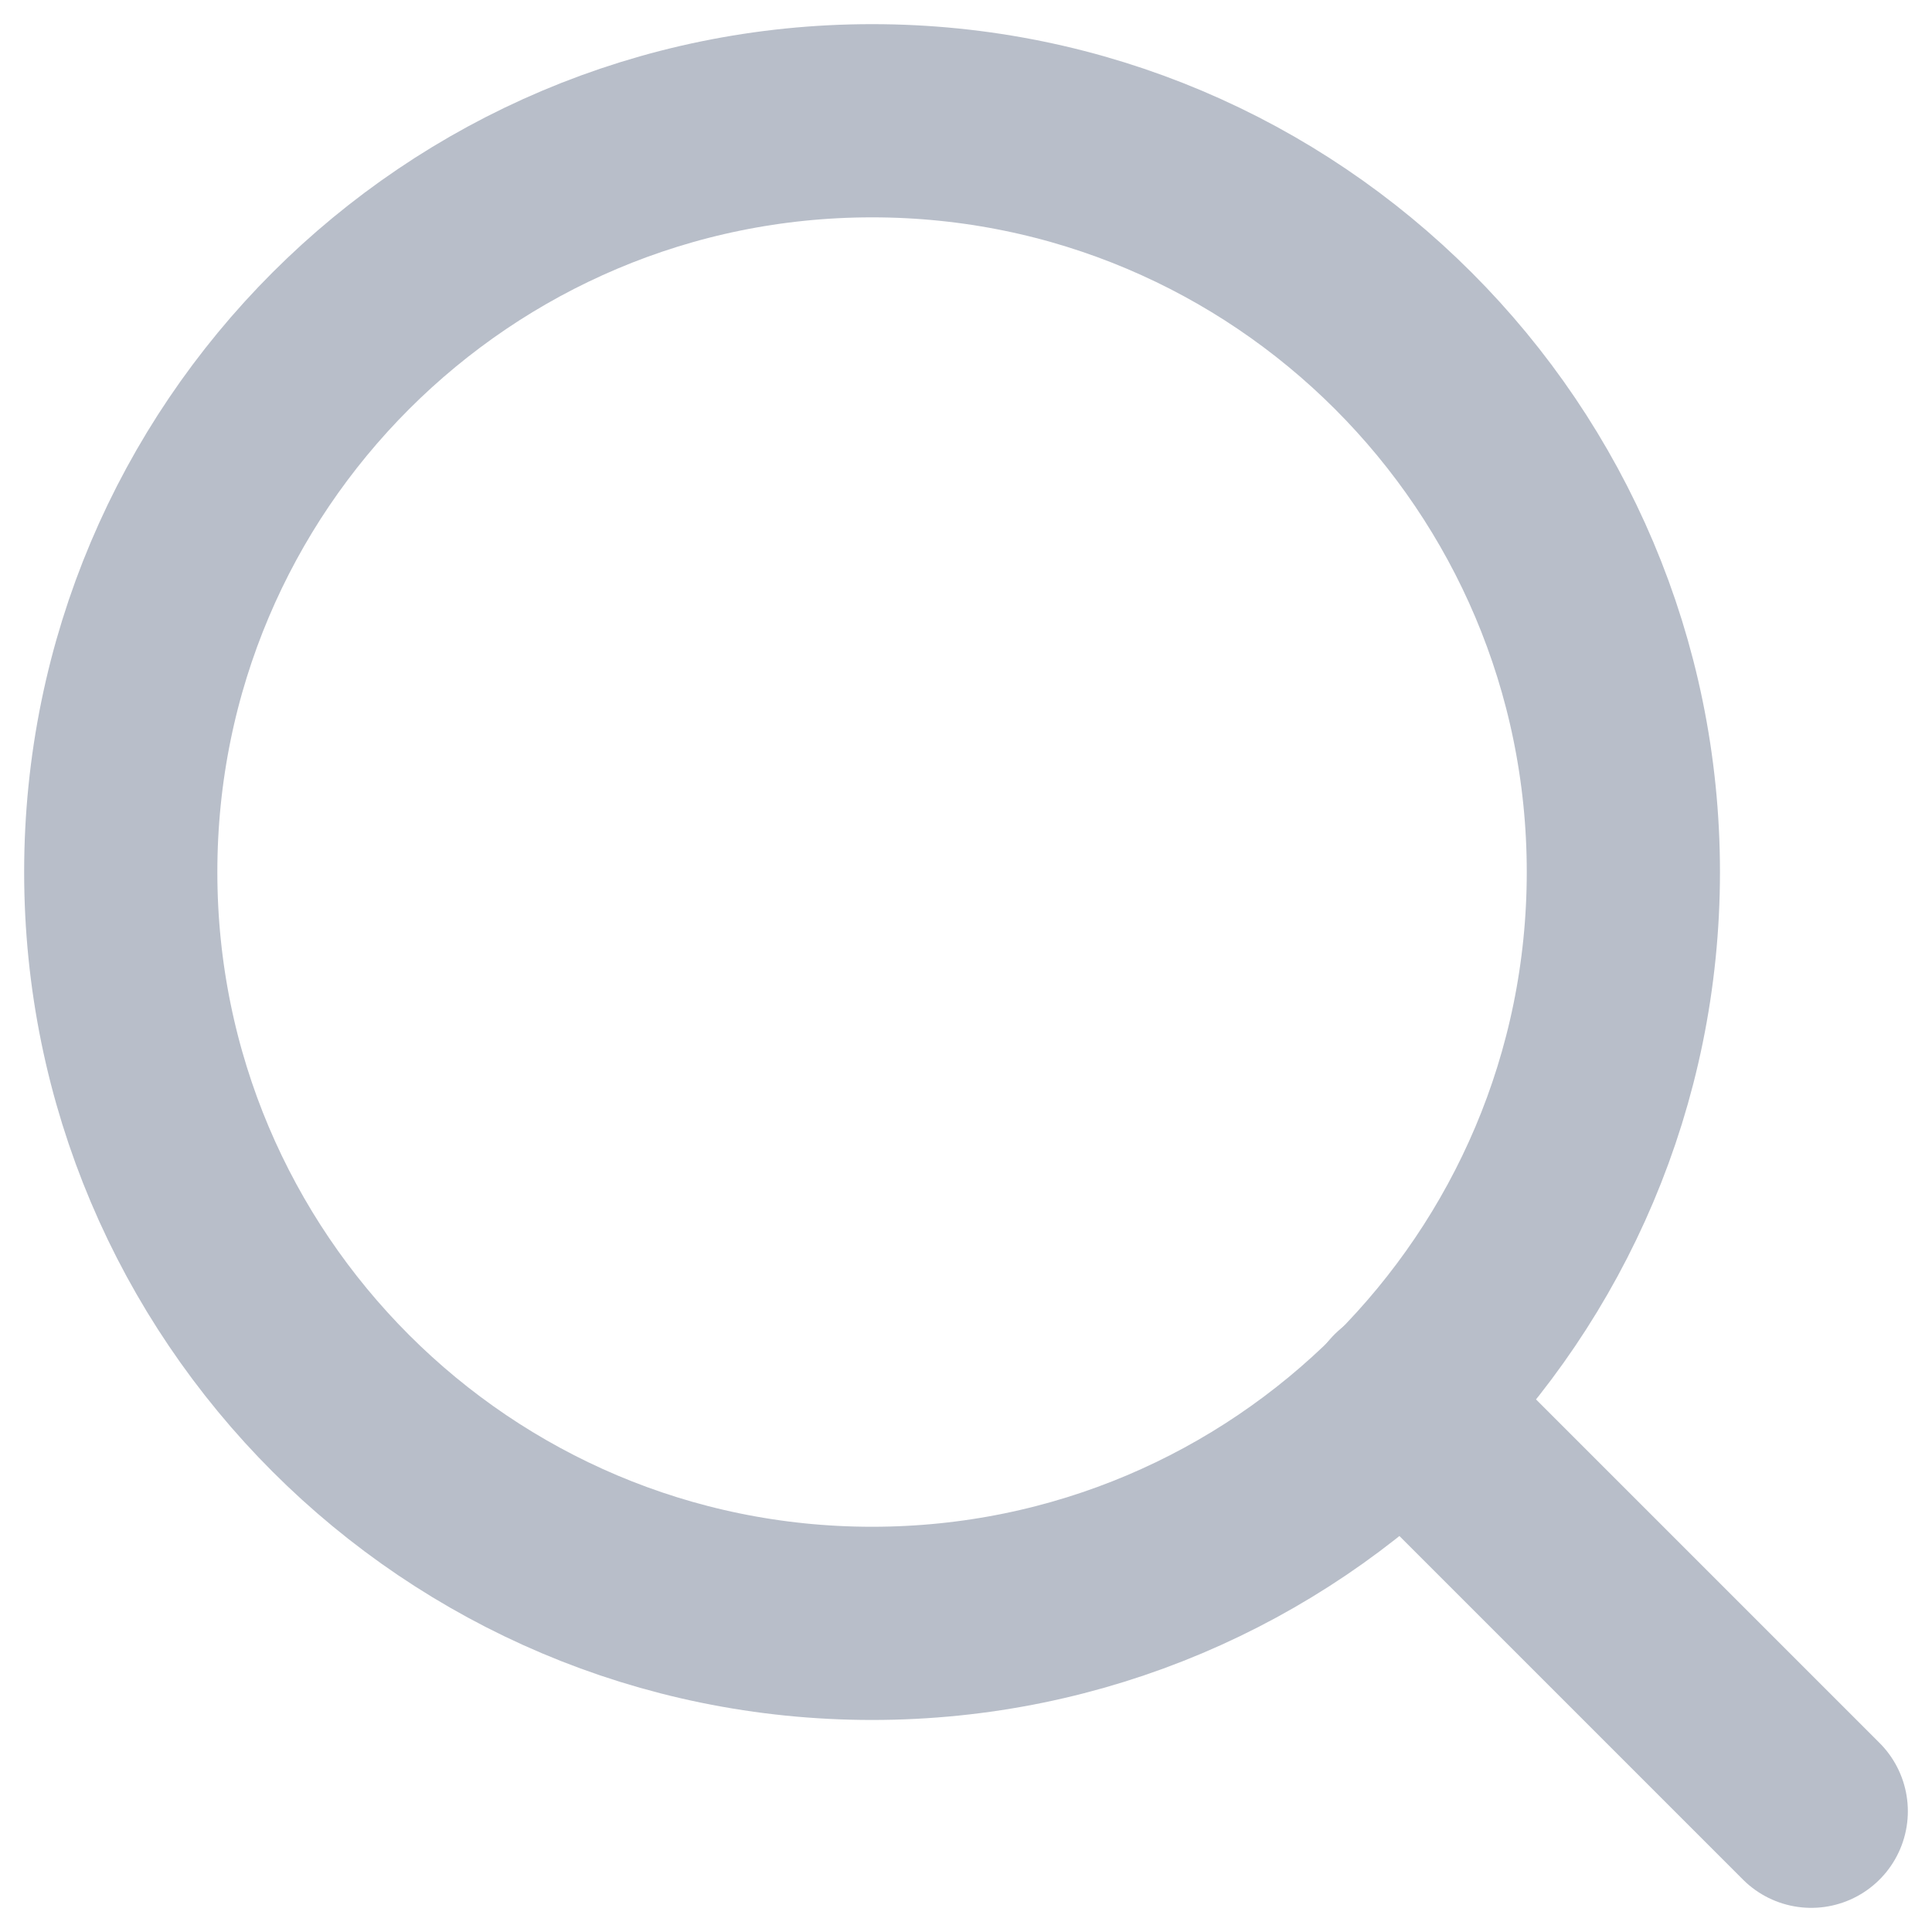
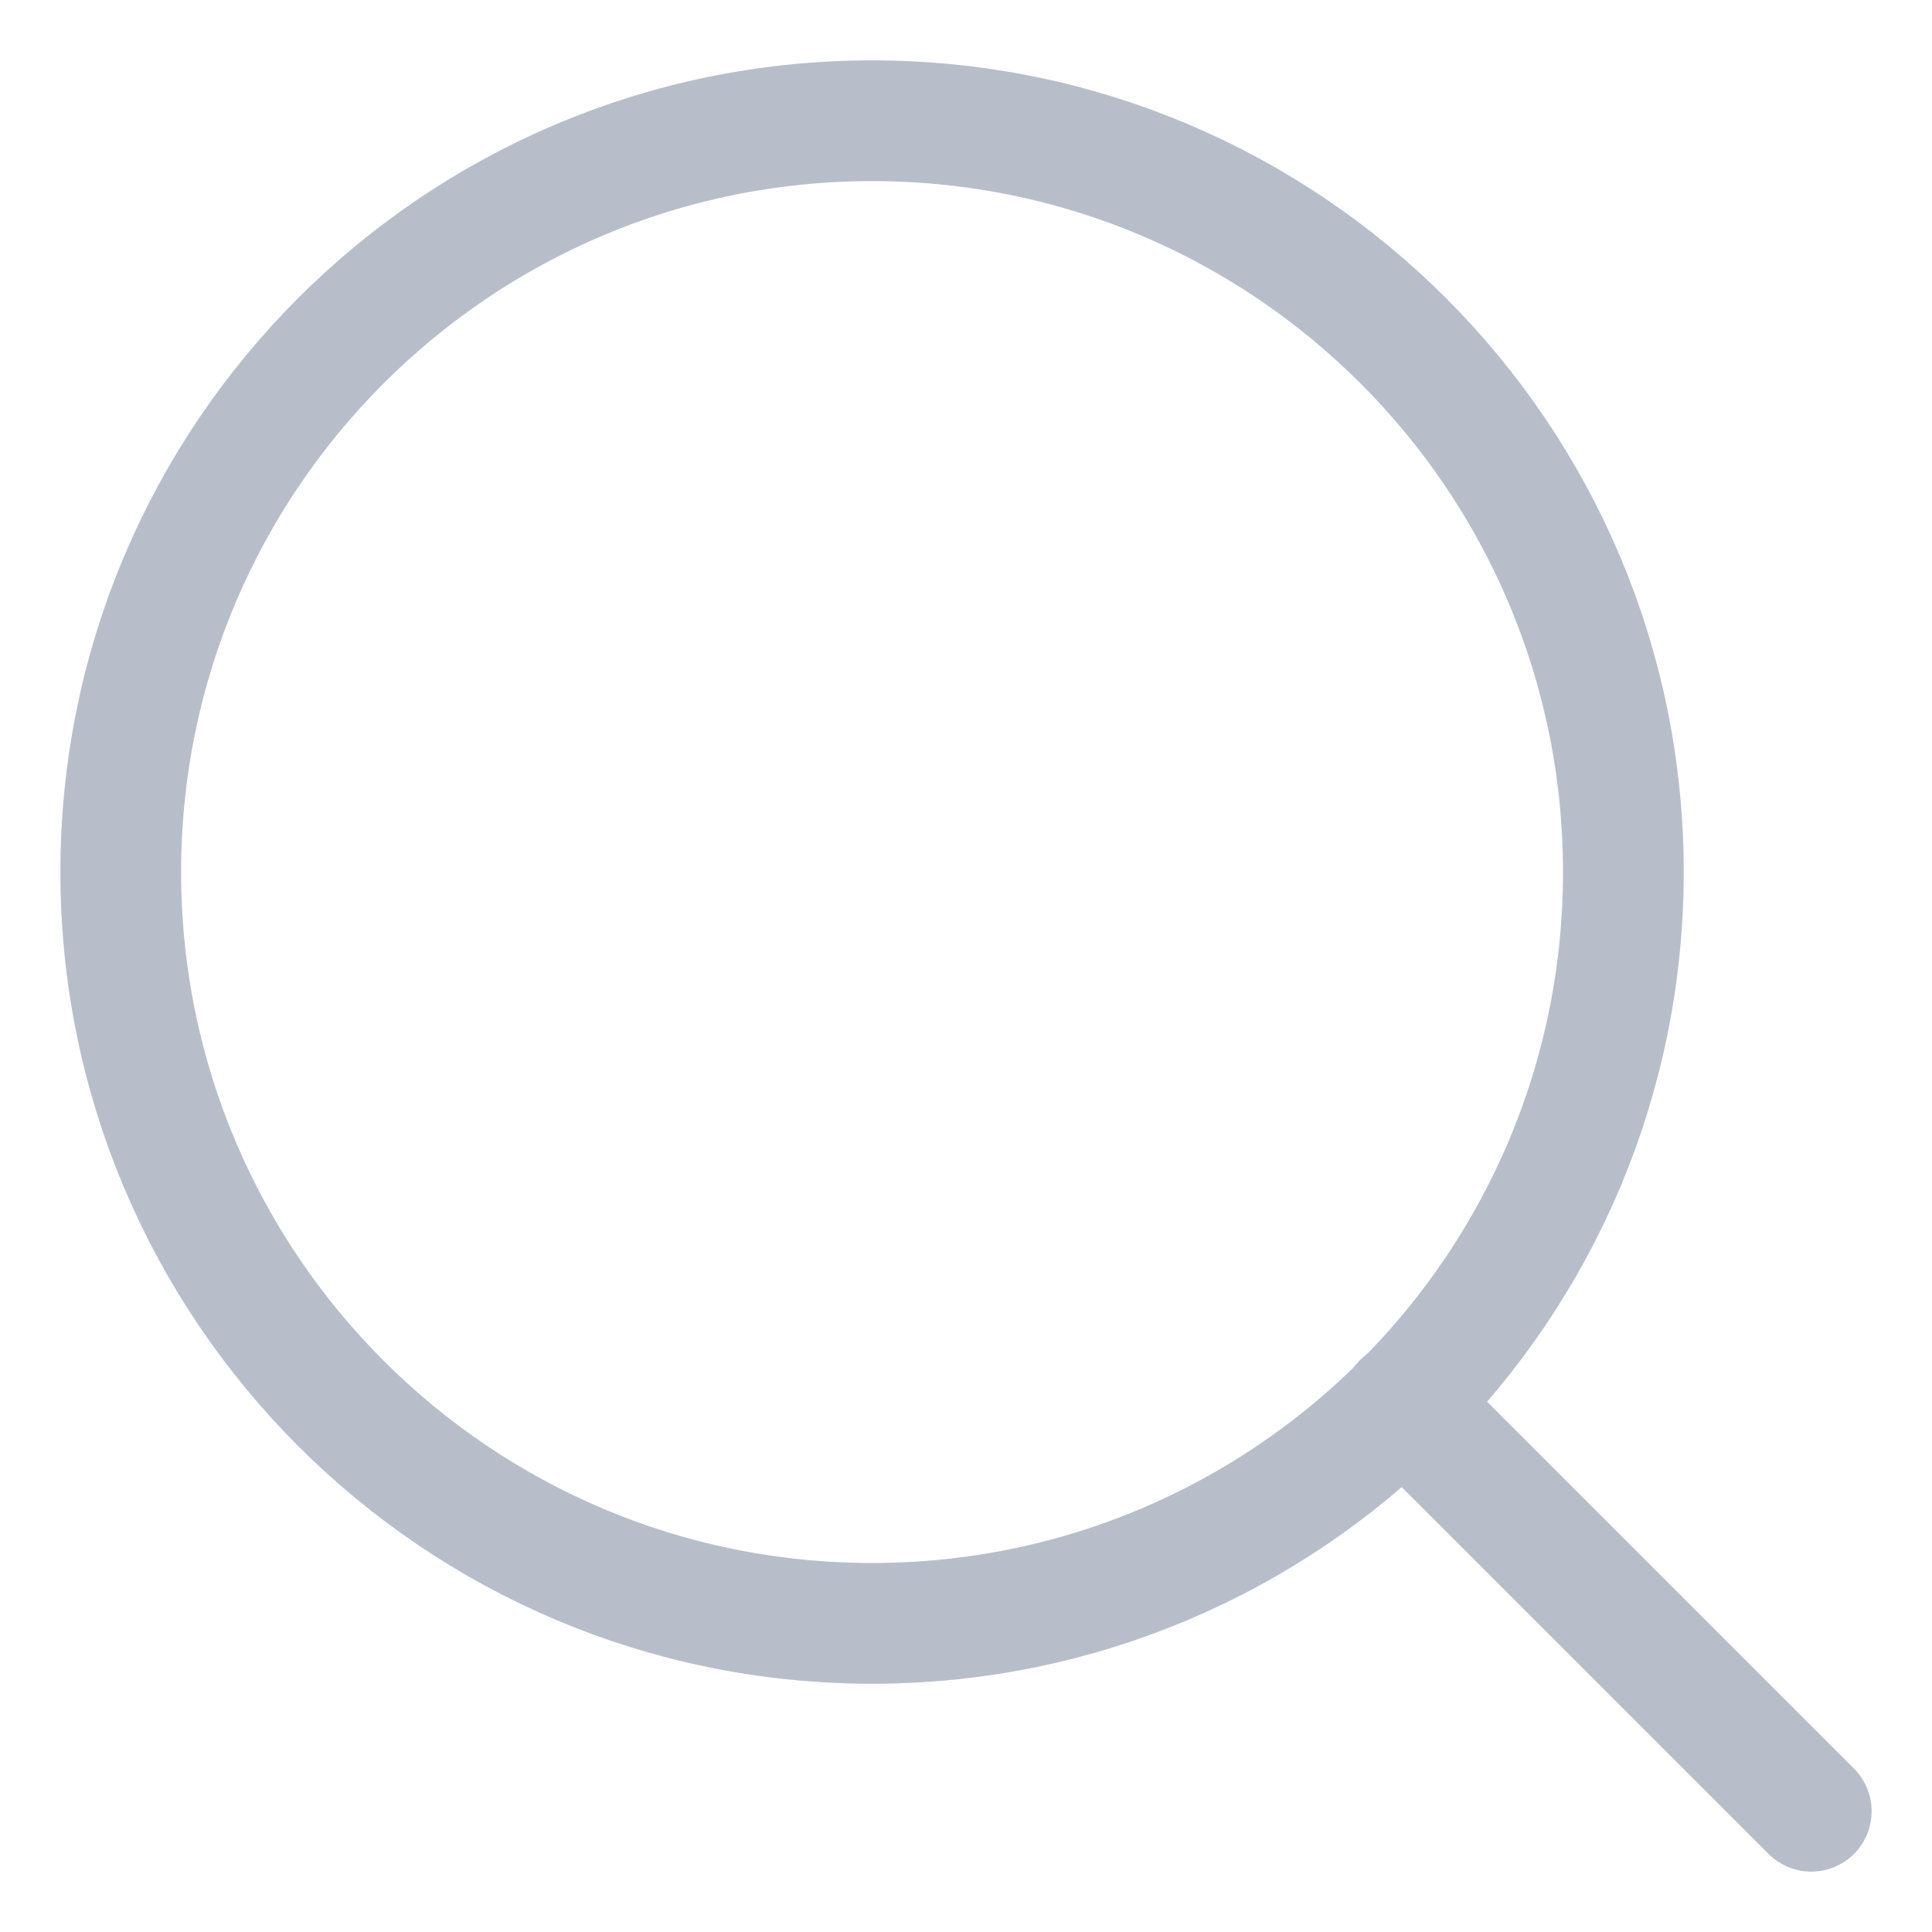
<svg xmlns="http://www.w3.org/2000/svg" width="16px" height="16px" viewBox="0 0 16 16" version="1.1">
  <g id="Page-1" stroke="none" stroke-width="1" fill="none" fill-rule="evenodd" stroke-linecap="round" stroke-linejoin="round">
-     <g id="LifeBuoy" transform="translate(-1378, -91)" stroke="#B8BEC9" stroke-width="1.6">
+     <g id="LifeBuoy" transform="translate(-1378, -91)" stroke="#B8BEC9" stroke-width="1">
      <g id="search-copy" transform="translate(1379, 92)">
        <circle id="Oval" cx="6.222" cy="6.222" r="6.222" />
        <path d="M14,14 L10.617,10.617" id="Path" />
      </g>
    </g>
  </g>
</svg>
